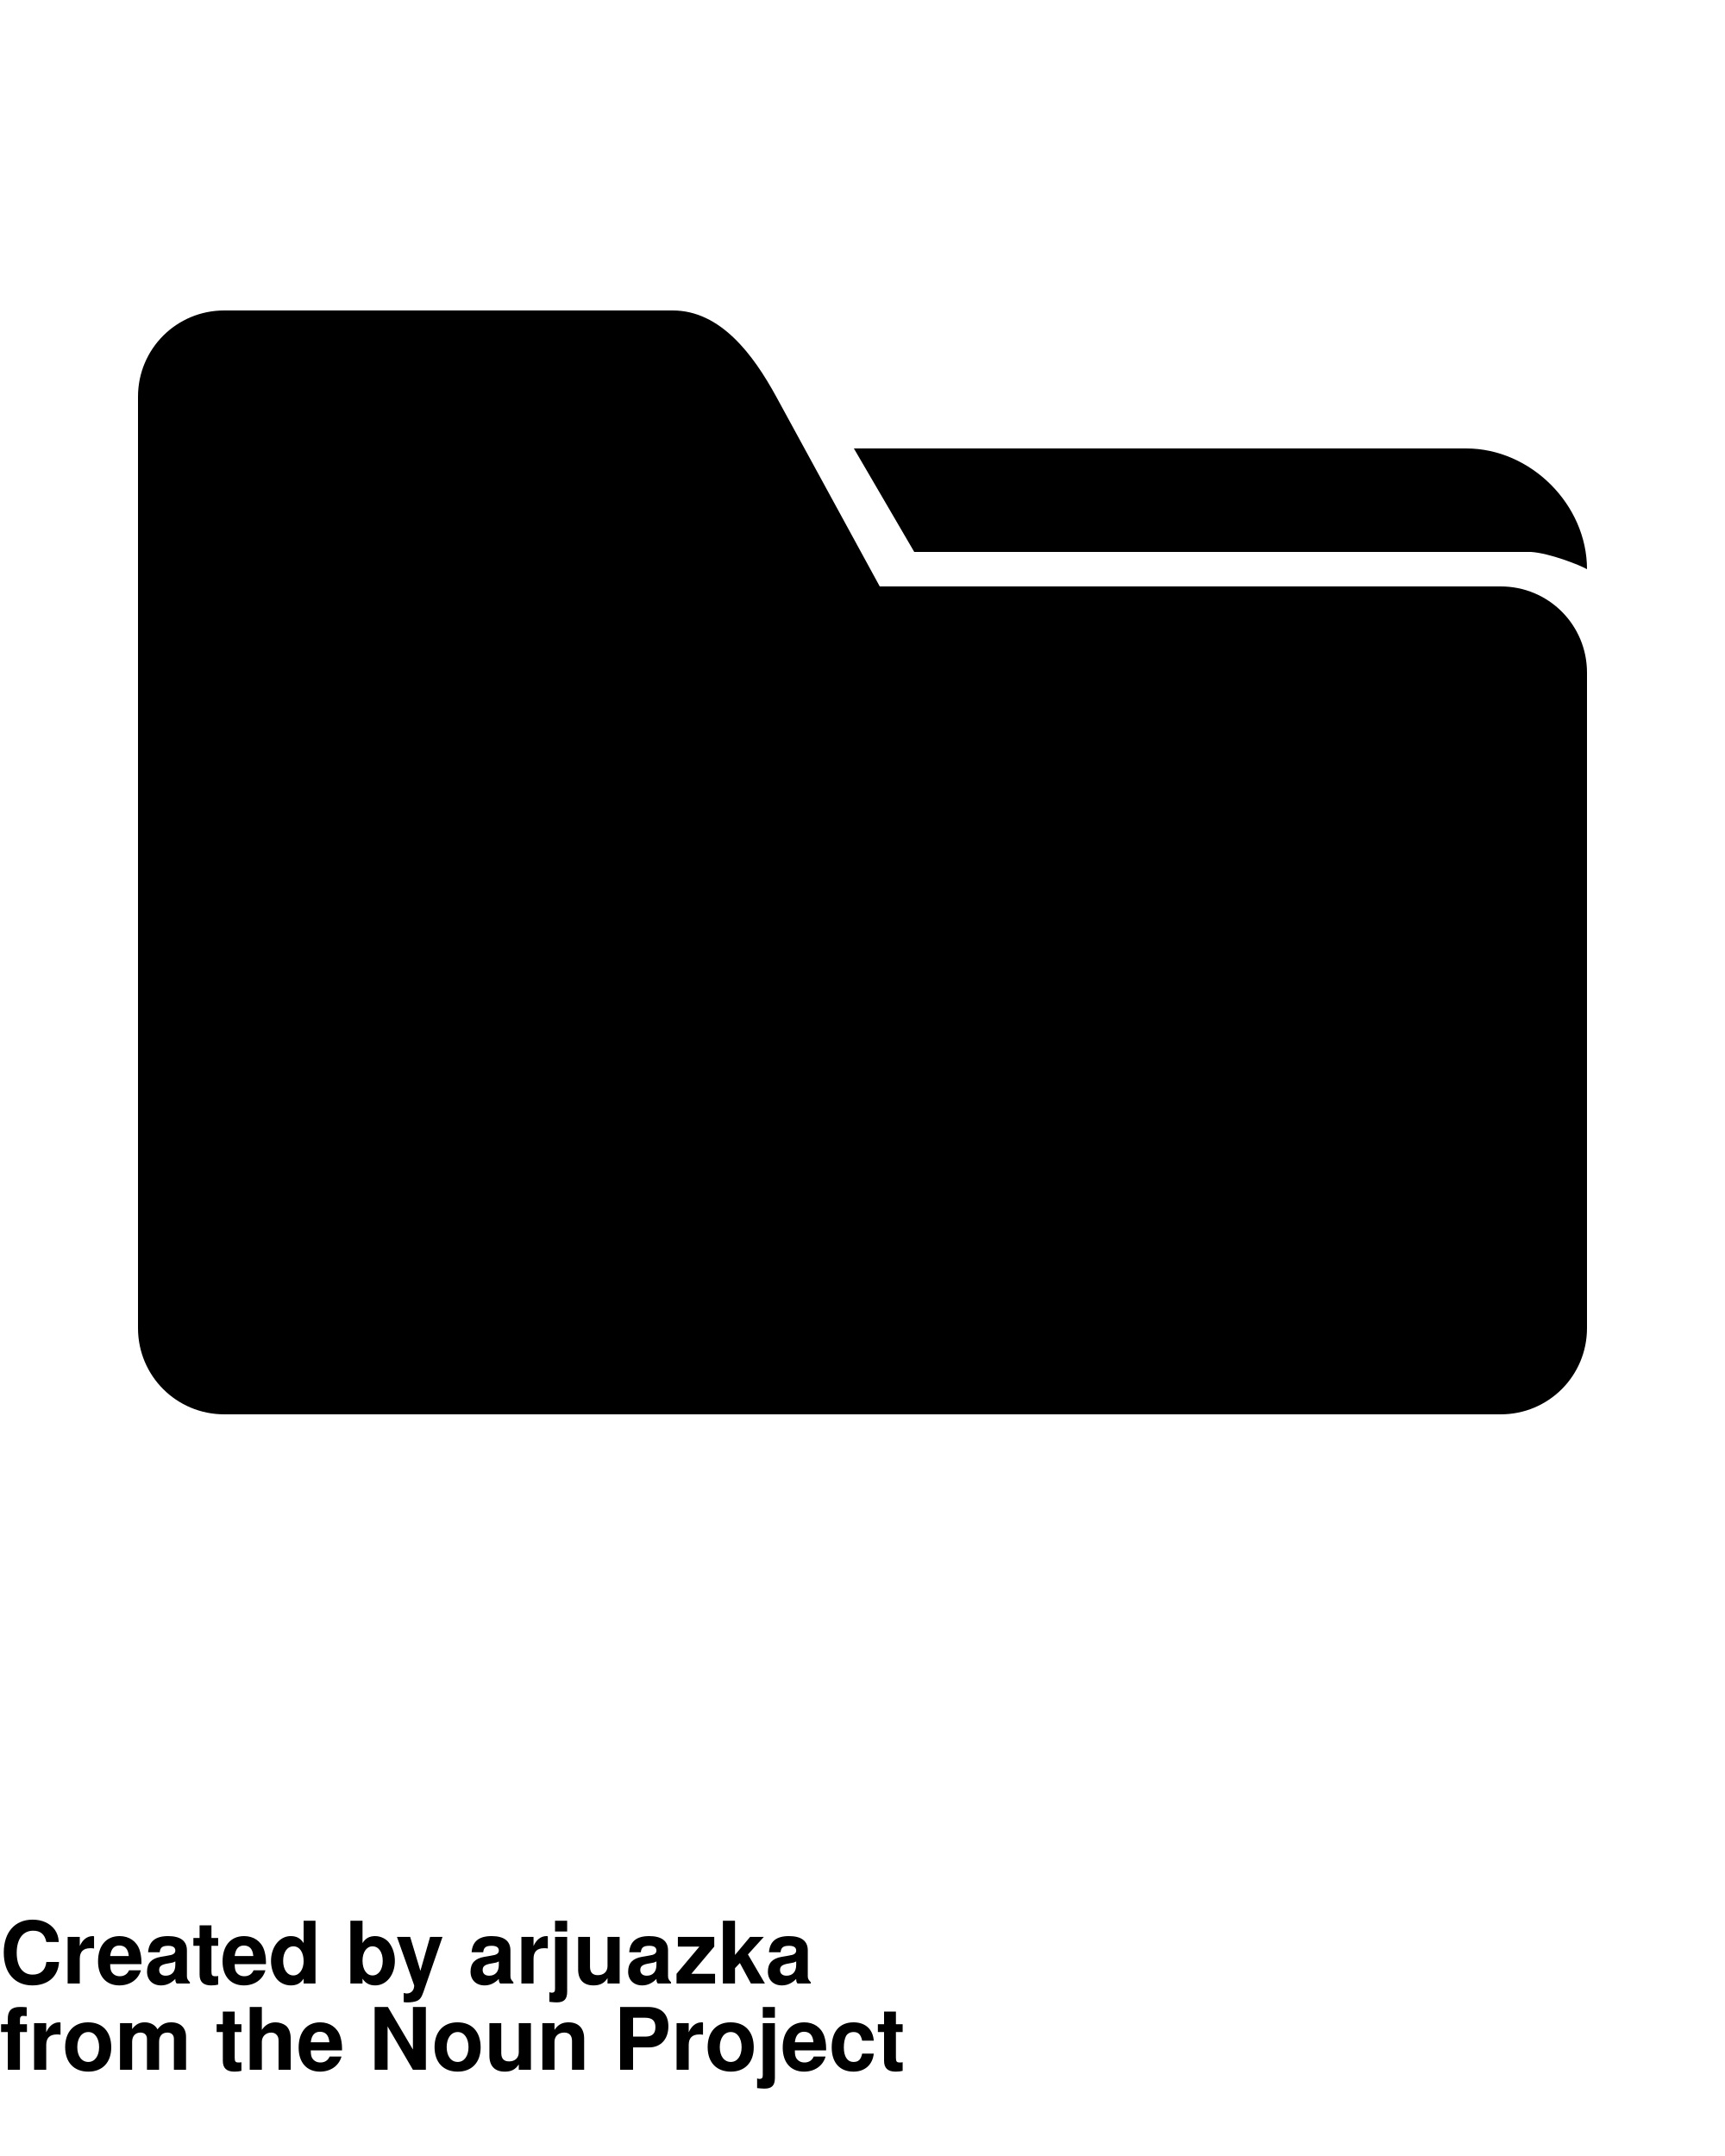
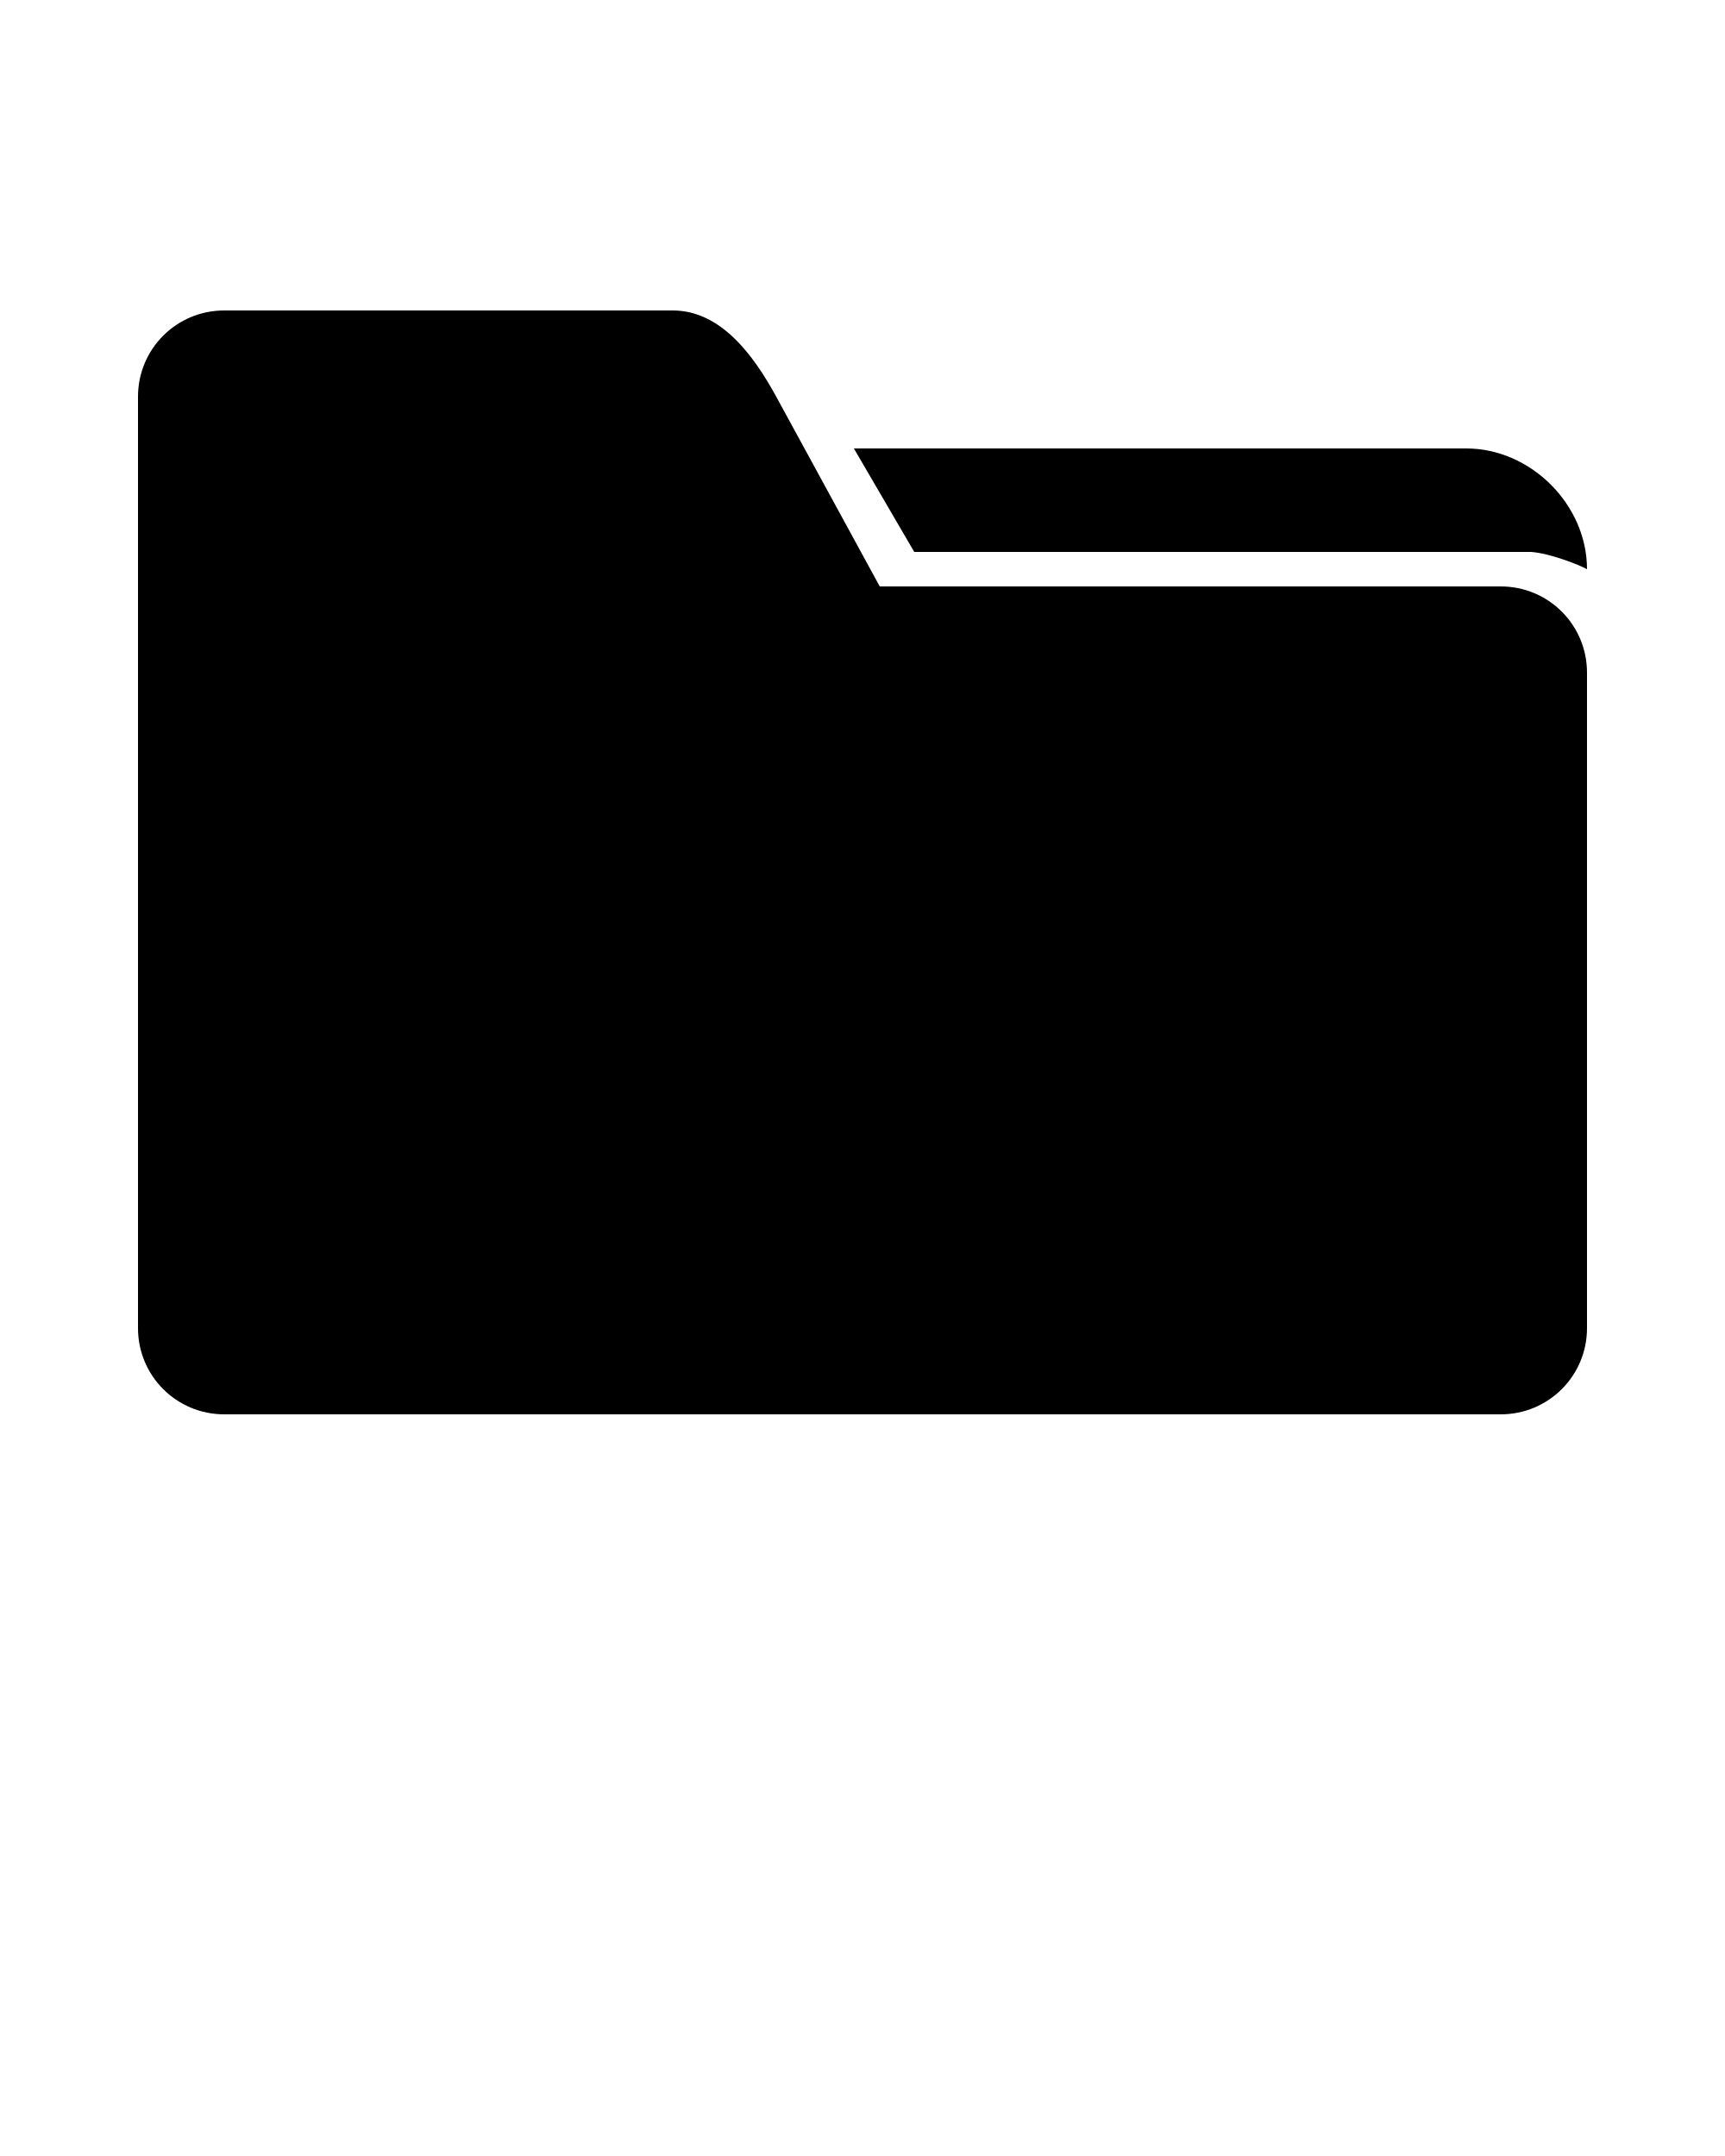
<svg xmlns="http://www.w3.org/2000/svg" viewBox="0 0 100 125">
-   <path d="M13 18c-2.77 0-5 2.23-5 5v54c0 2.77 2.23 5 5 5h74c2.77 0 5-2.23 5-5V39c0-2.77-2.23-5-5-5H51l-6-11c-1.326-2.432-3.23-5-6-5zm36.5 8l3.5 6h35.75c1.076.068 2.81.753 3.25 1 0-3.74-3.26-7-7-7z" overflow="visible" color="#000" />
-   <text y="115" font-size="5" font-weight="bold" font-family="'Helvetica Neue', Helvetica, Arial-Unicode, Arial, Sans-serif">
-         Created by arjuazka
-     </text>
-   <text y="120" font-size="5" font-weight="bold" font-family="'Helvetica Neue', Helvetica, Arial-Unicode, Arial, Sans-serif">
-         from the Noun Project
-     </text>
+   <path d="M13 18c-2.77 0-5 2.23-5 5v54c0 2.77 2.23 5 5 5h74c2.77 0 5-2.23 5-5V39c0-2.77-2.23-5-5-5H51l-6-11c-1.326-2.432-3.23-5-6-5zm36.5 8l3.5 6h35.75c1.076.068 2.81.753 3.25 1 0-3.74-3.26-7-7-7z" overflow="visible" />
</svg>
